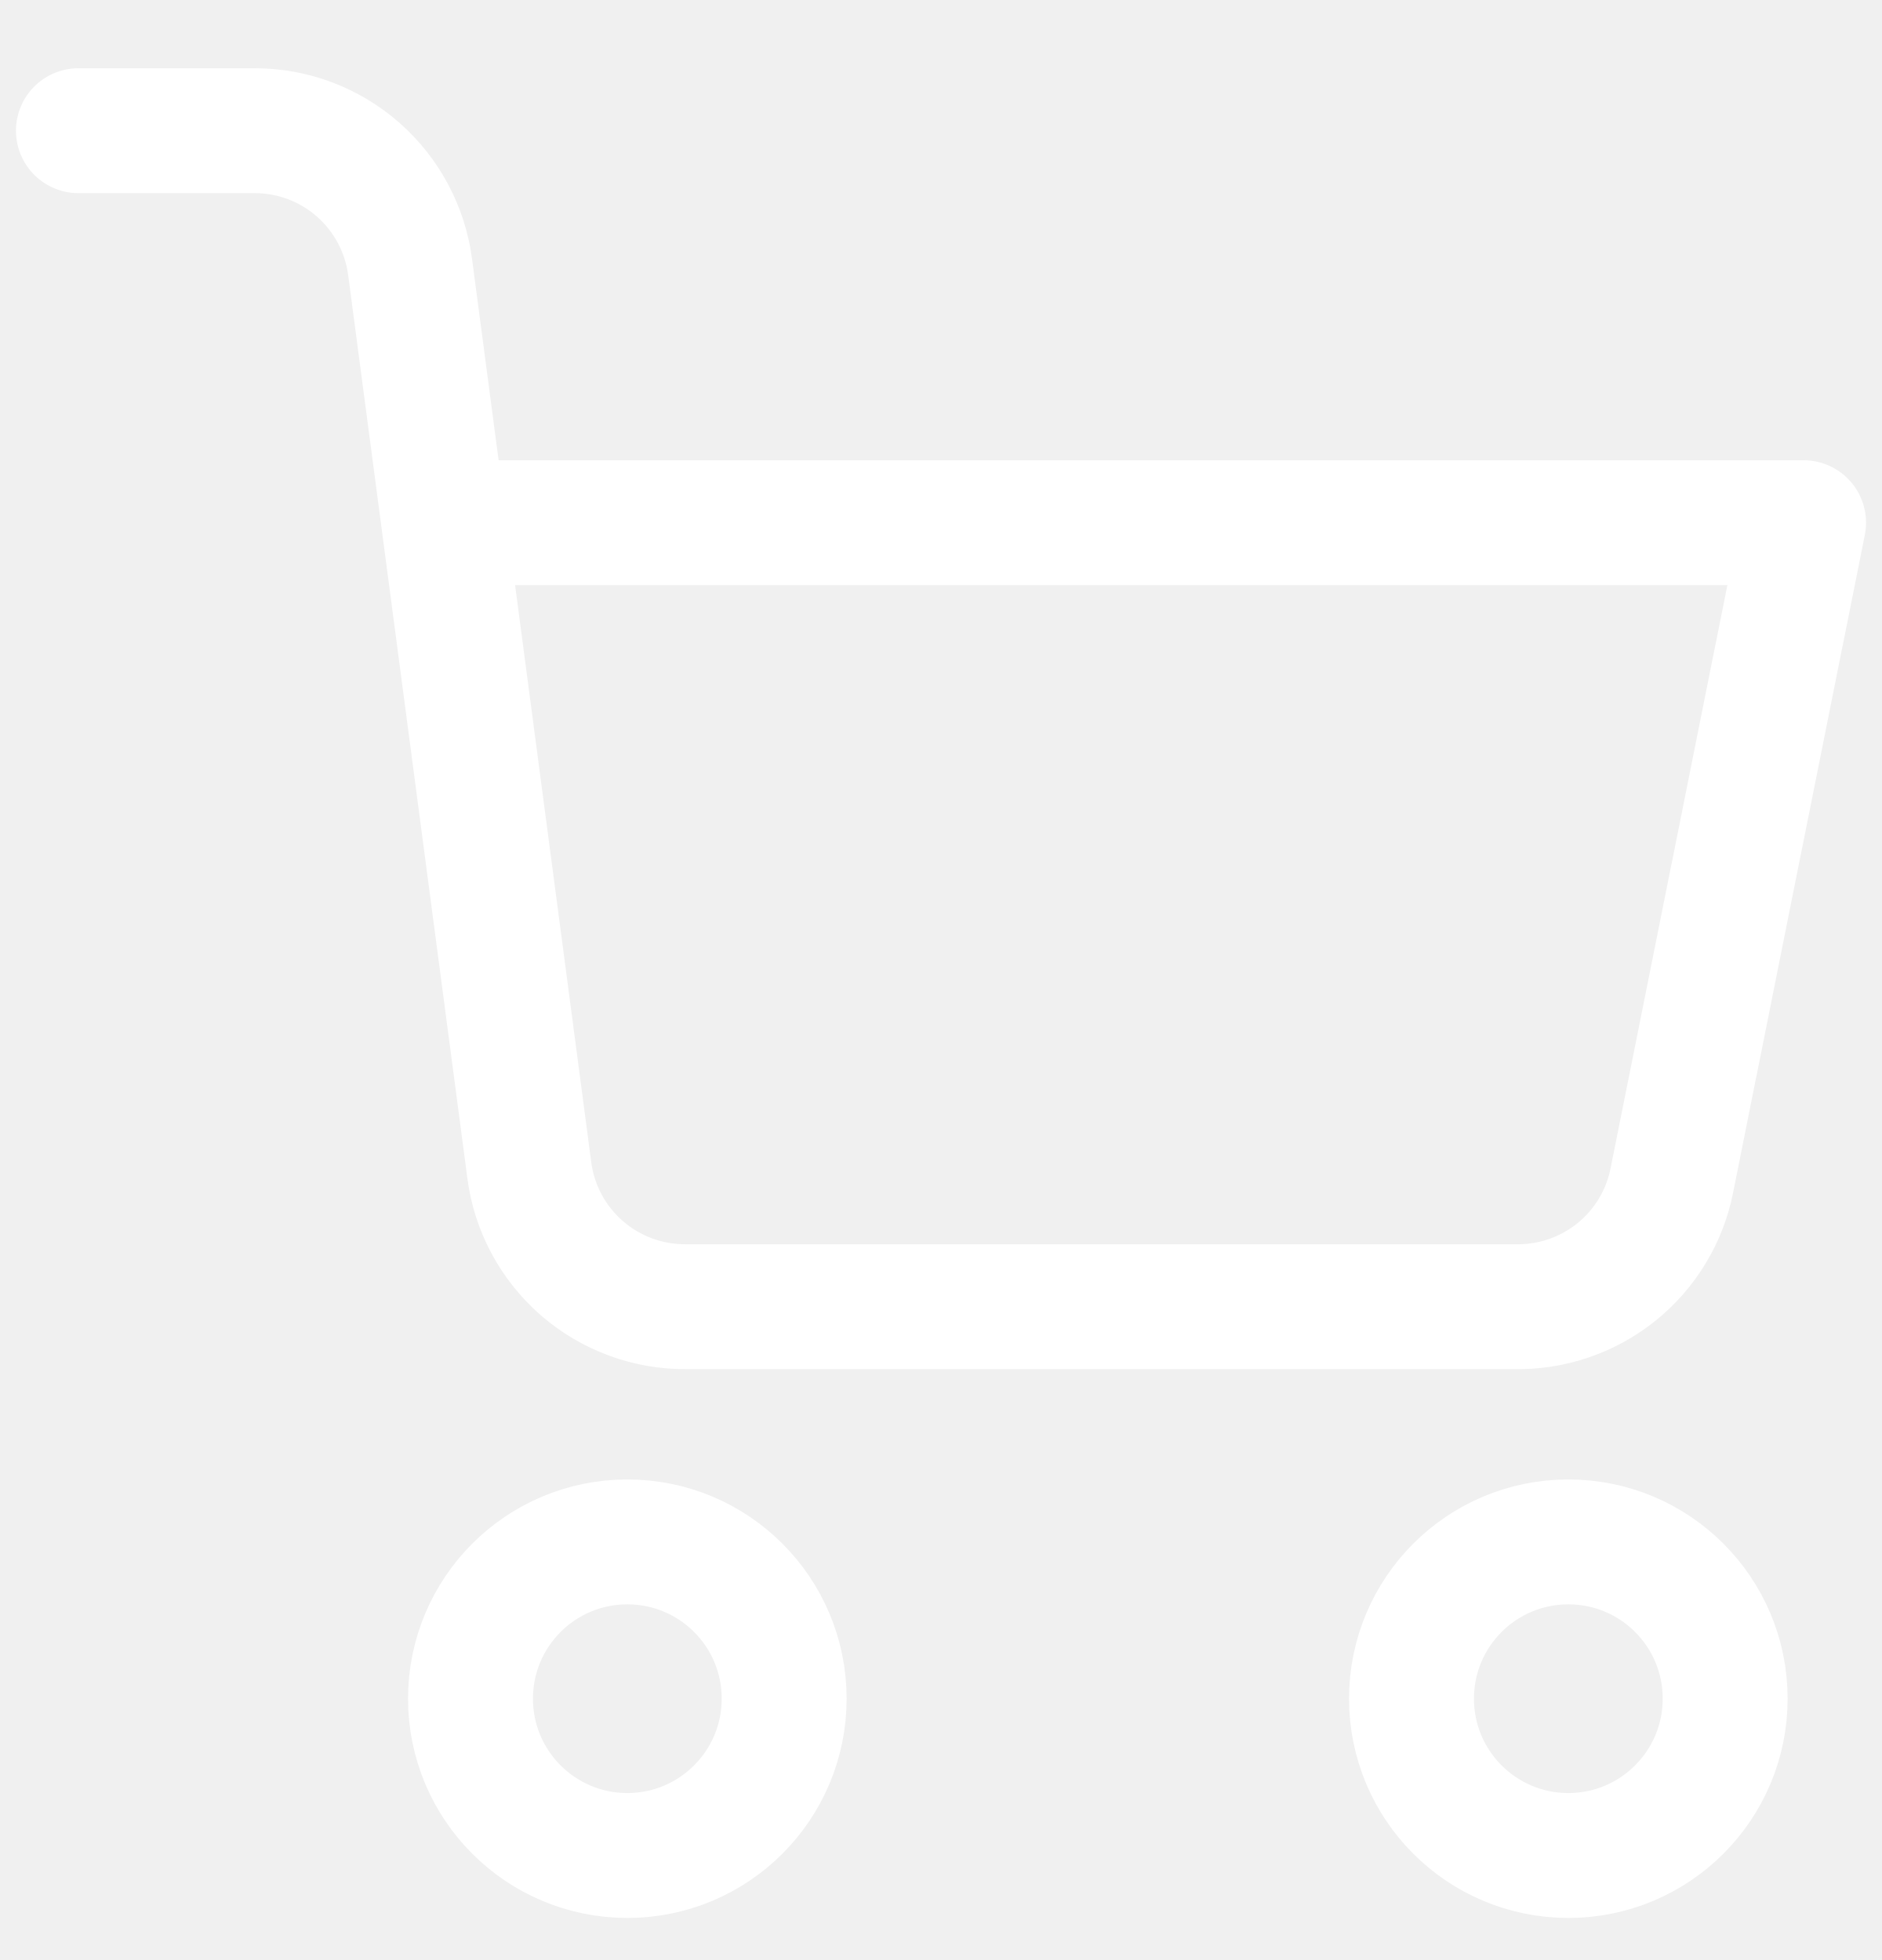
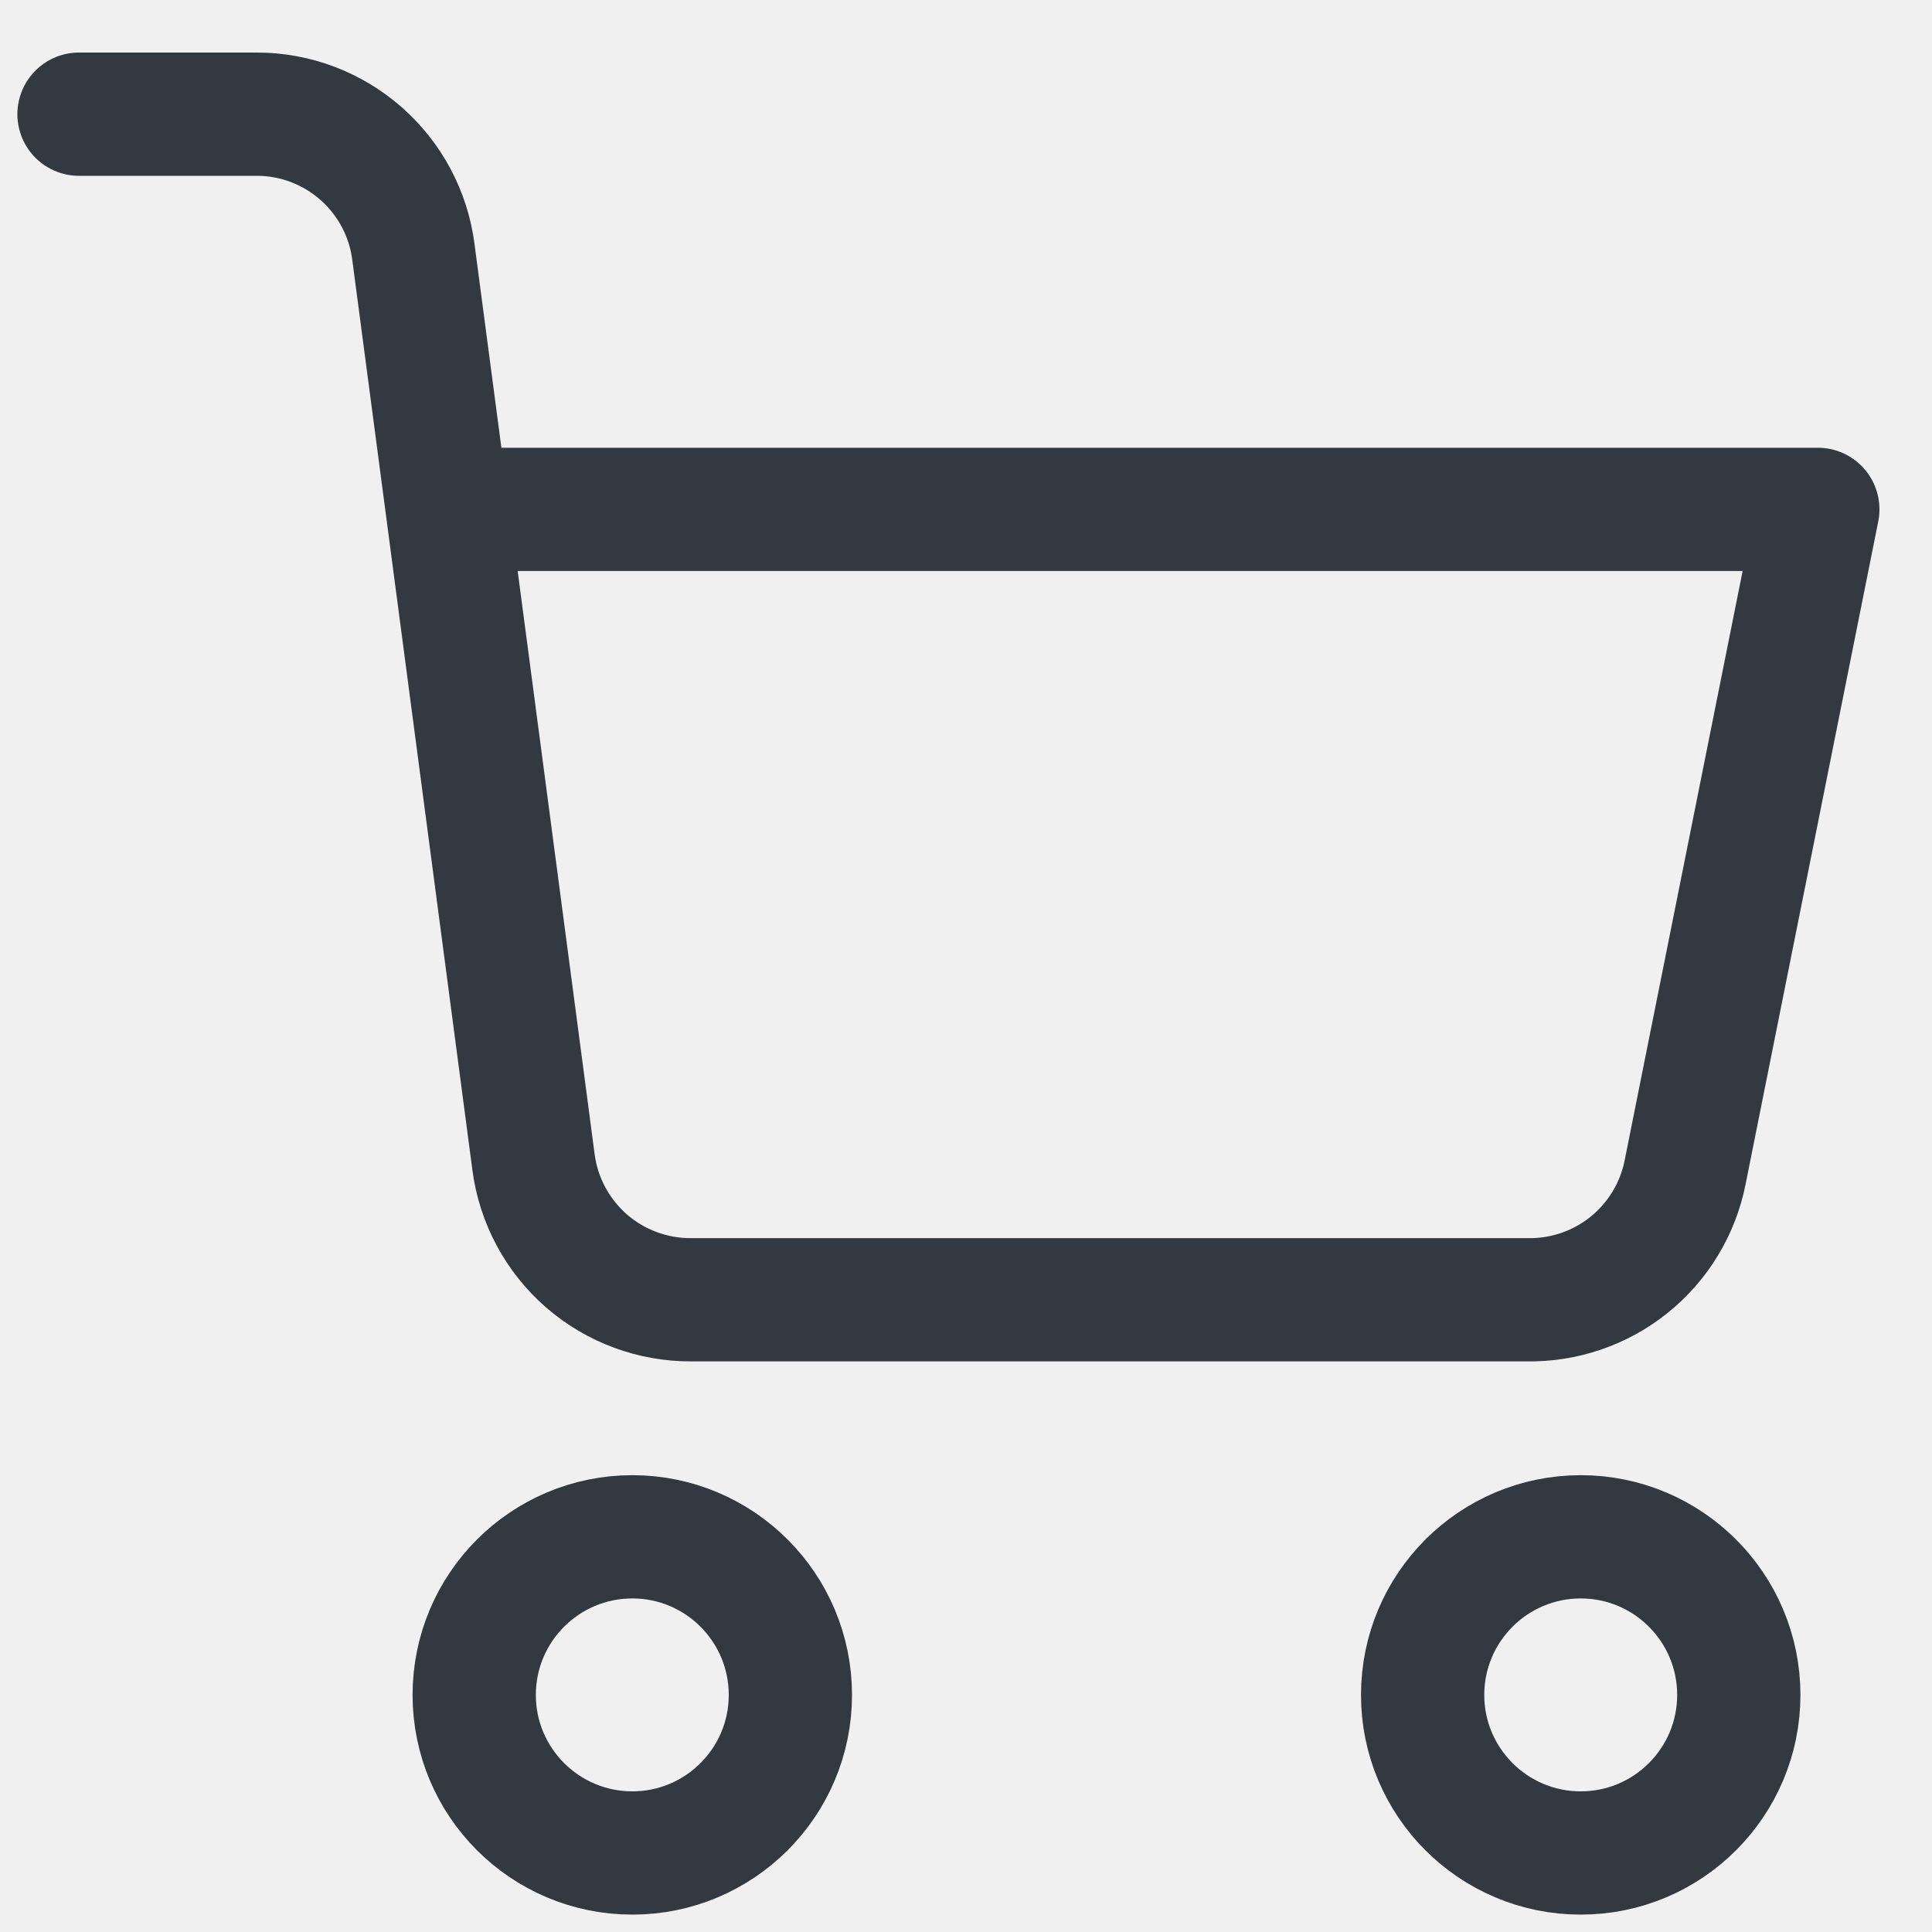
- <svg xmlns="http://www.w3.org/2000/svg" width="24" height="25" viewBox="0 0 24 25" fill="none">
-   <g clip-path="url(#clip0_195_2551)">
-     <path d="M8 23.667C9.105 23.667 10 22.771 10 21.667C10 20.562 9.105 19.667 8 19.667C6.895 19.667 6 20.562 6 21.667C6 22.771 6.895 23.667 8 23.667Z" stroke="white" stroke-width="1.593" stroke-linecap="round" stroke-linejoin="round" />
-     <path d="M20 23.667C21.105 23.667 22 22.771 22 21.667C22 20.562 21.105 19.667 20 19.667C18.895 19.667 18 20.562 18 21.667C18 22.771 18.895 23.667 20 23.667Z" stroke="white" stroke-width="1.593" stroke-linecap="round" stroke-linejoin="round" />
-     <path d="M5.67 6.667H23L21.32 15.057C21.229 15.517 20.978 15.931 20.613 16.225C20.247 16.519 19.789 16.676 19.32 16.667H8.75C8.262 16.671 7.789 16.496 7.42 16.176C7.052 15.855 6.813 15.411 6.75 14.927L5.23 3.407C5.167 2.926 4.931 2.484 4.567 2.164C4.203 1.844 3.735 1.667 3.25 1.667H1" stroke="white" stroke-width="1.593" stroke-linecap="round" stroke-linejoin="round" />
+ <svg xmlns="http://www.w3.org/2000/svg" width="20" height="20" viewBox="0 0 20 20" fill="none">
+   <g clip-path="url(#clip0_405_6428)">
+     <path d="M6.546 19.182C7.449 19.182 8.182 18.449 8.182 17.546C8.182 16.642 7.449 15.909 6.546 15.909C5.642 15.909 4.909 16.642 4.909 17.546C4.909 18.449 5.642 19.182 6.546 19.182Z" stroke="#323941" stroke-width="1.276" stroke-linecap="round" stroke-linejoin="round" />
+     <path d="M16.364 19.182C17.267 19.182 18 18.449 18 17.546C18 16.642 17.267 15.909 16.364 15.909C15.46 15.909 14.727 16.642 14.727 17.546C14.727 18.449 15.46 19.182 16.364 19.182Z" stroke="#323941" stroke-width="1.276" stroke-linecap="round" stroke-linejoin="round" />
+     <path d="M4.639 5.273H18.818L17.444 12.137C17.369 12.514 17.164 12.852 16.865 13.093C16.566 13.334 16.191 13.462 15.807 13.455H7.159C6.76 13.458 6.373 13.315 6.071 13.053C5.77 12.79 5.575 12.427 5.523 12.031L4.279 2.605C4.228 2.212 4.035 1.851 3.737 1.589C3.439 1.327 3.056 1.182 2.659 1.182H0.818" stroke="#323941" stroke-width="1.276" stroke-linecap="round" stroke-linejoin="round" />
  </g>
  <defs>
-     <clipPath id="clip0_195_2551">
-       <rect width="24" height="24" fill="white" transform="translate(0 0.666687)" />
+     <clipPath id="clip0_405_6428">
+       <rect width="19.636" height="19.636" fill="white" transform="translate(0 0.363647)" />
    </clipPath>
  </defs>
</svg>
